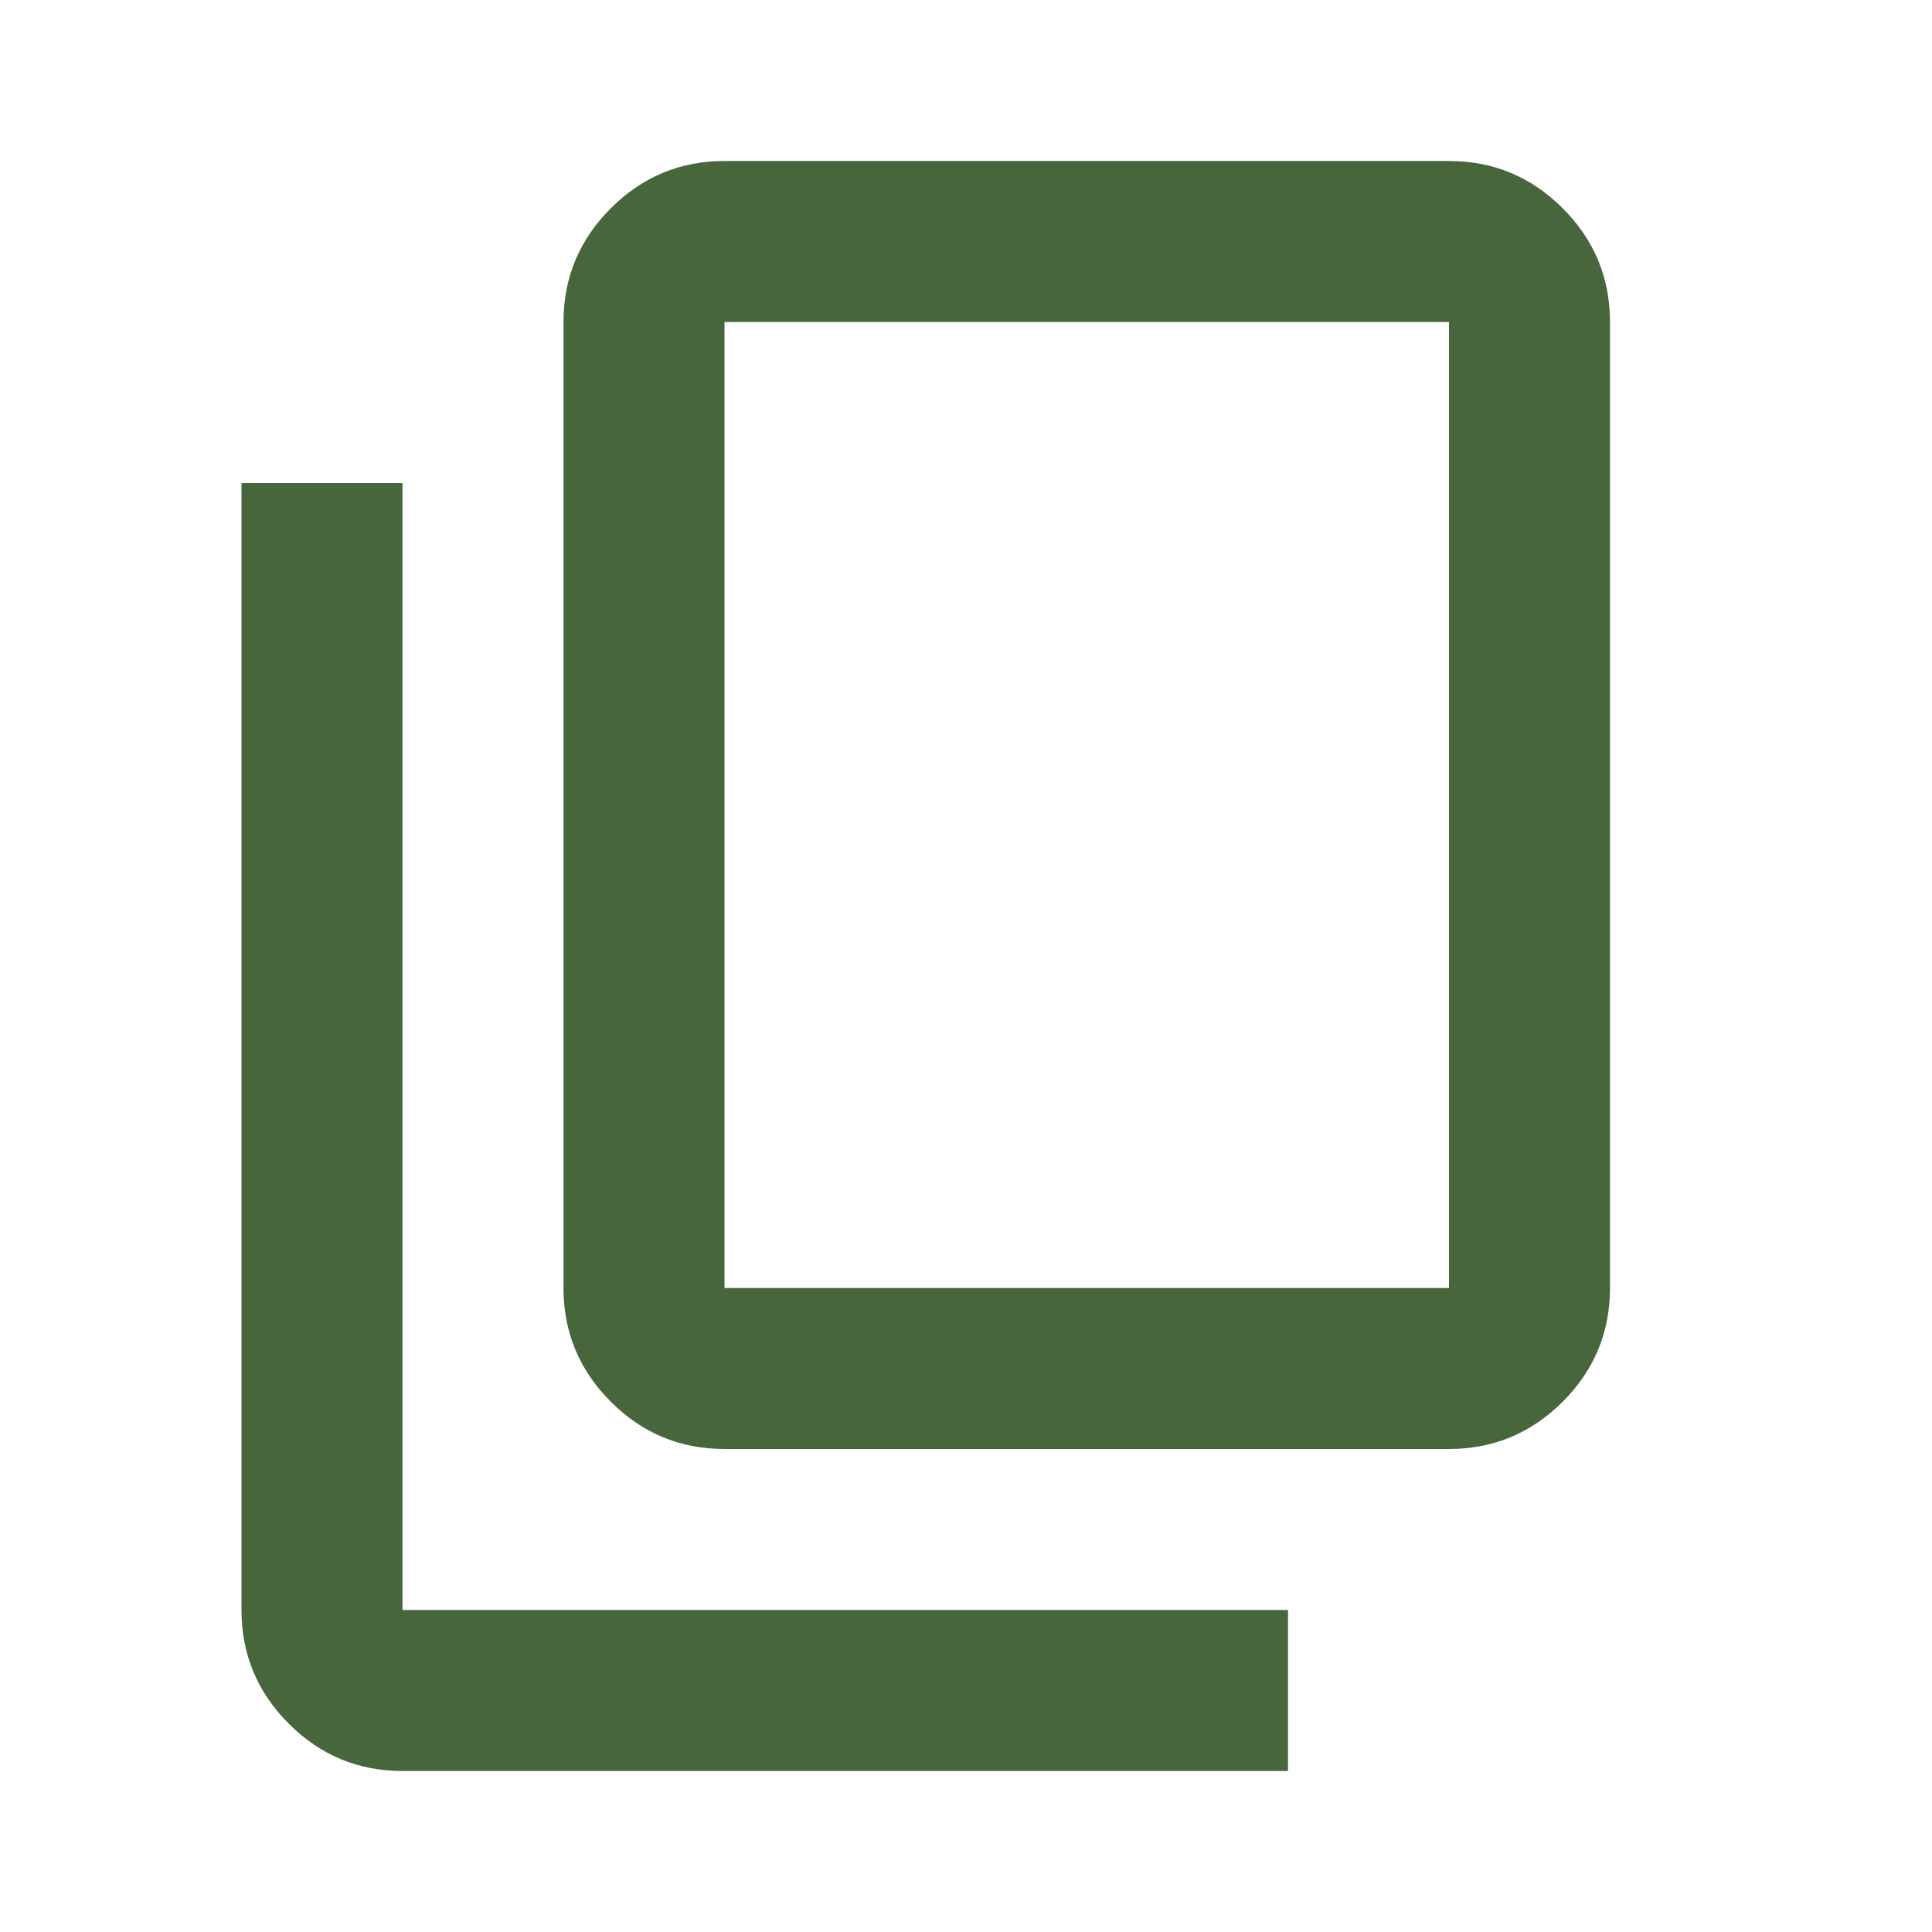
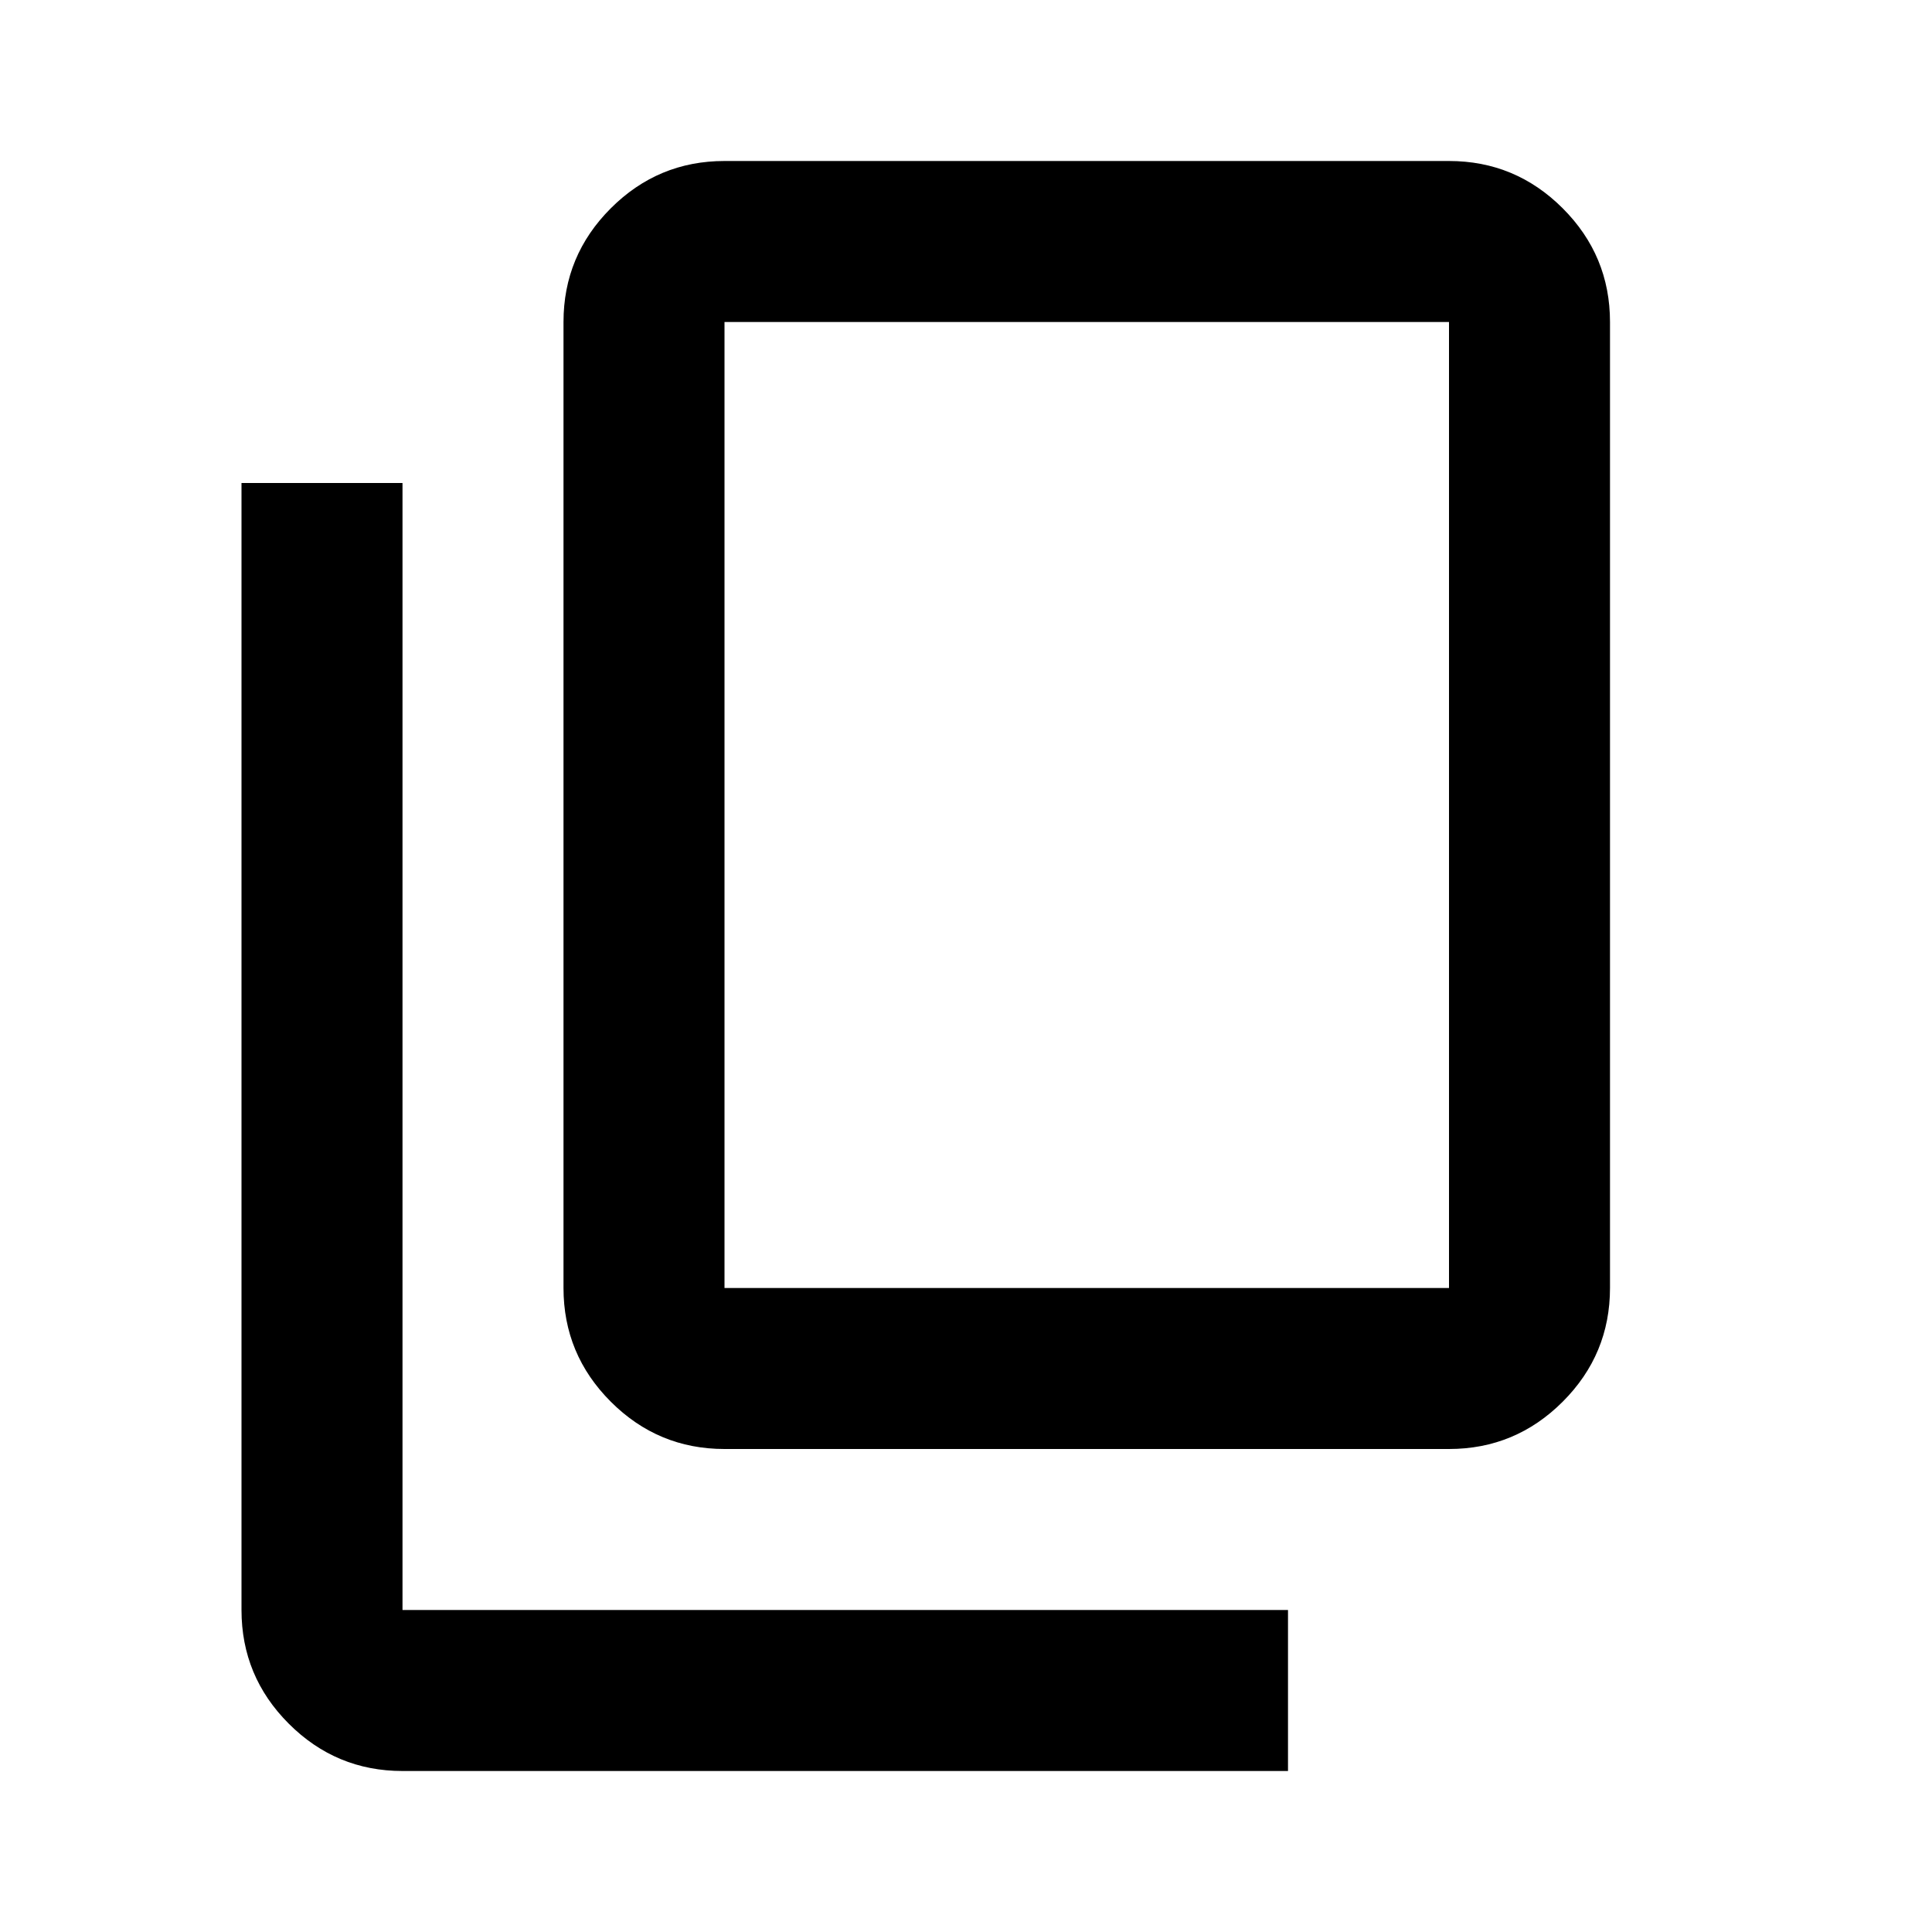
- <svg xmlns="http://www.w3.org/2000/svg" height="24px" viewBox="0 -960 960 960" width="24px" fill="#47663B">
+ <svg xmlns="http://www.w3.org/2000/svg" height="24px" viewBox="0 -960 960 960" width="24px" fill="#000000">
  <path d="M360-240q-33 0-56.5-23.5T280-320v-480q0-33 23.5-56.5T360-880h360q33 0 56.5 23.5T800-800v480q0 33-23.5 56.5T720-240H360Zm0-80h360v-480H360v480ZM200-80q-33 0-56.5-23.5T120-160v-560h80v560h440v80H200Zm160-240v-480 480Z" />
</svg>
